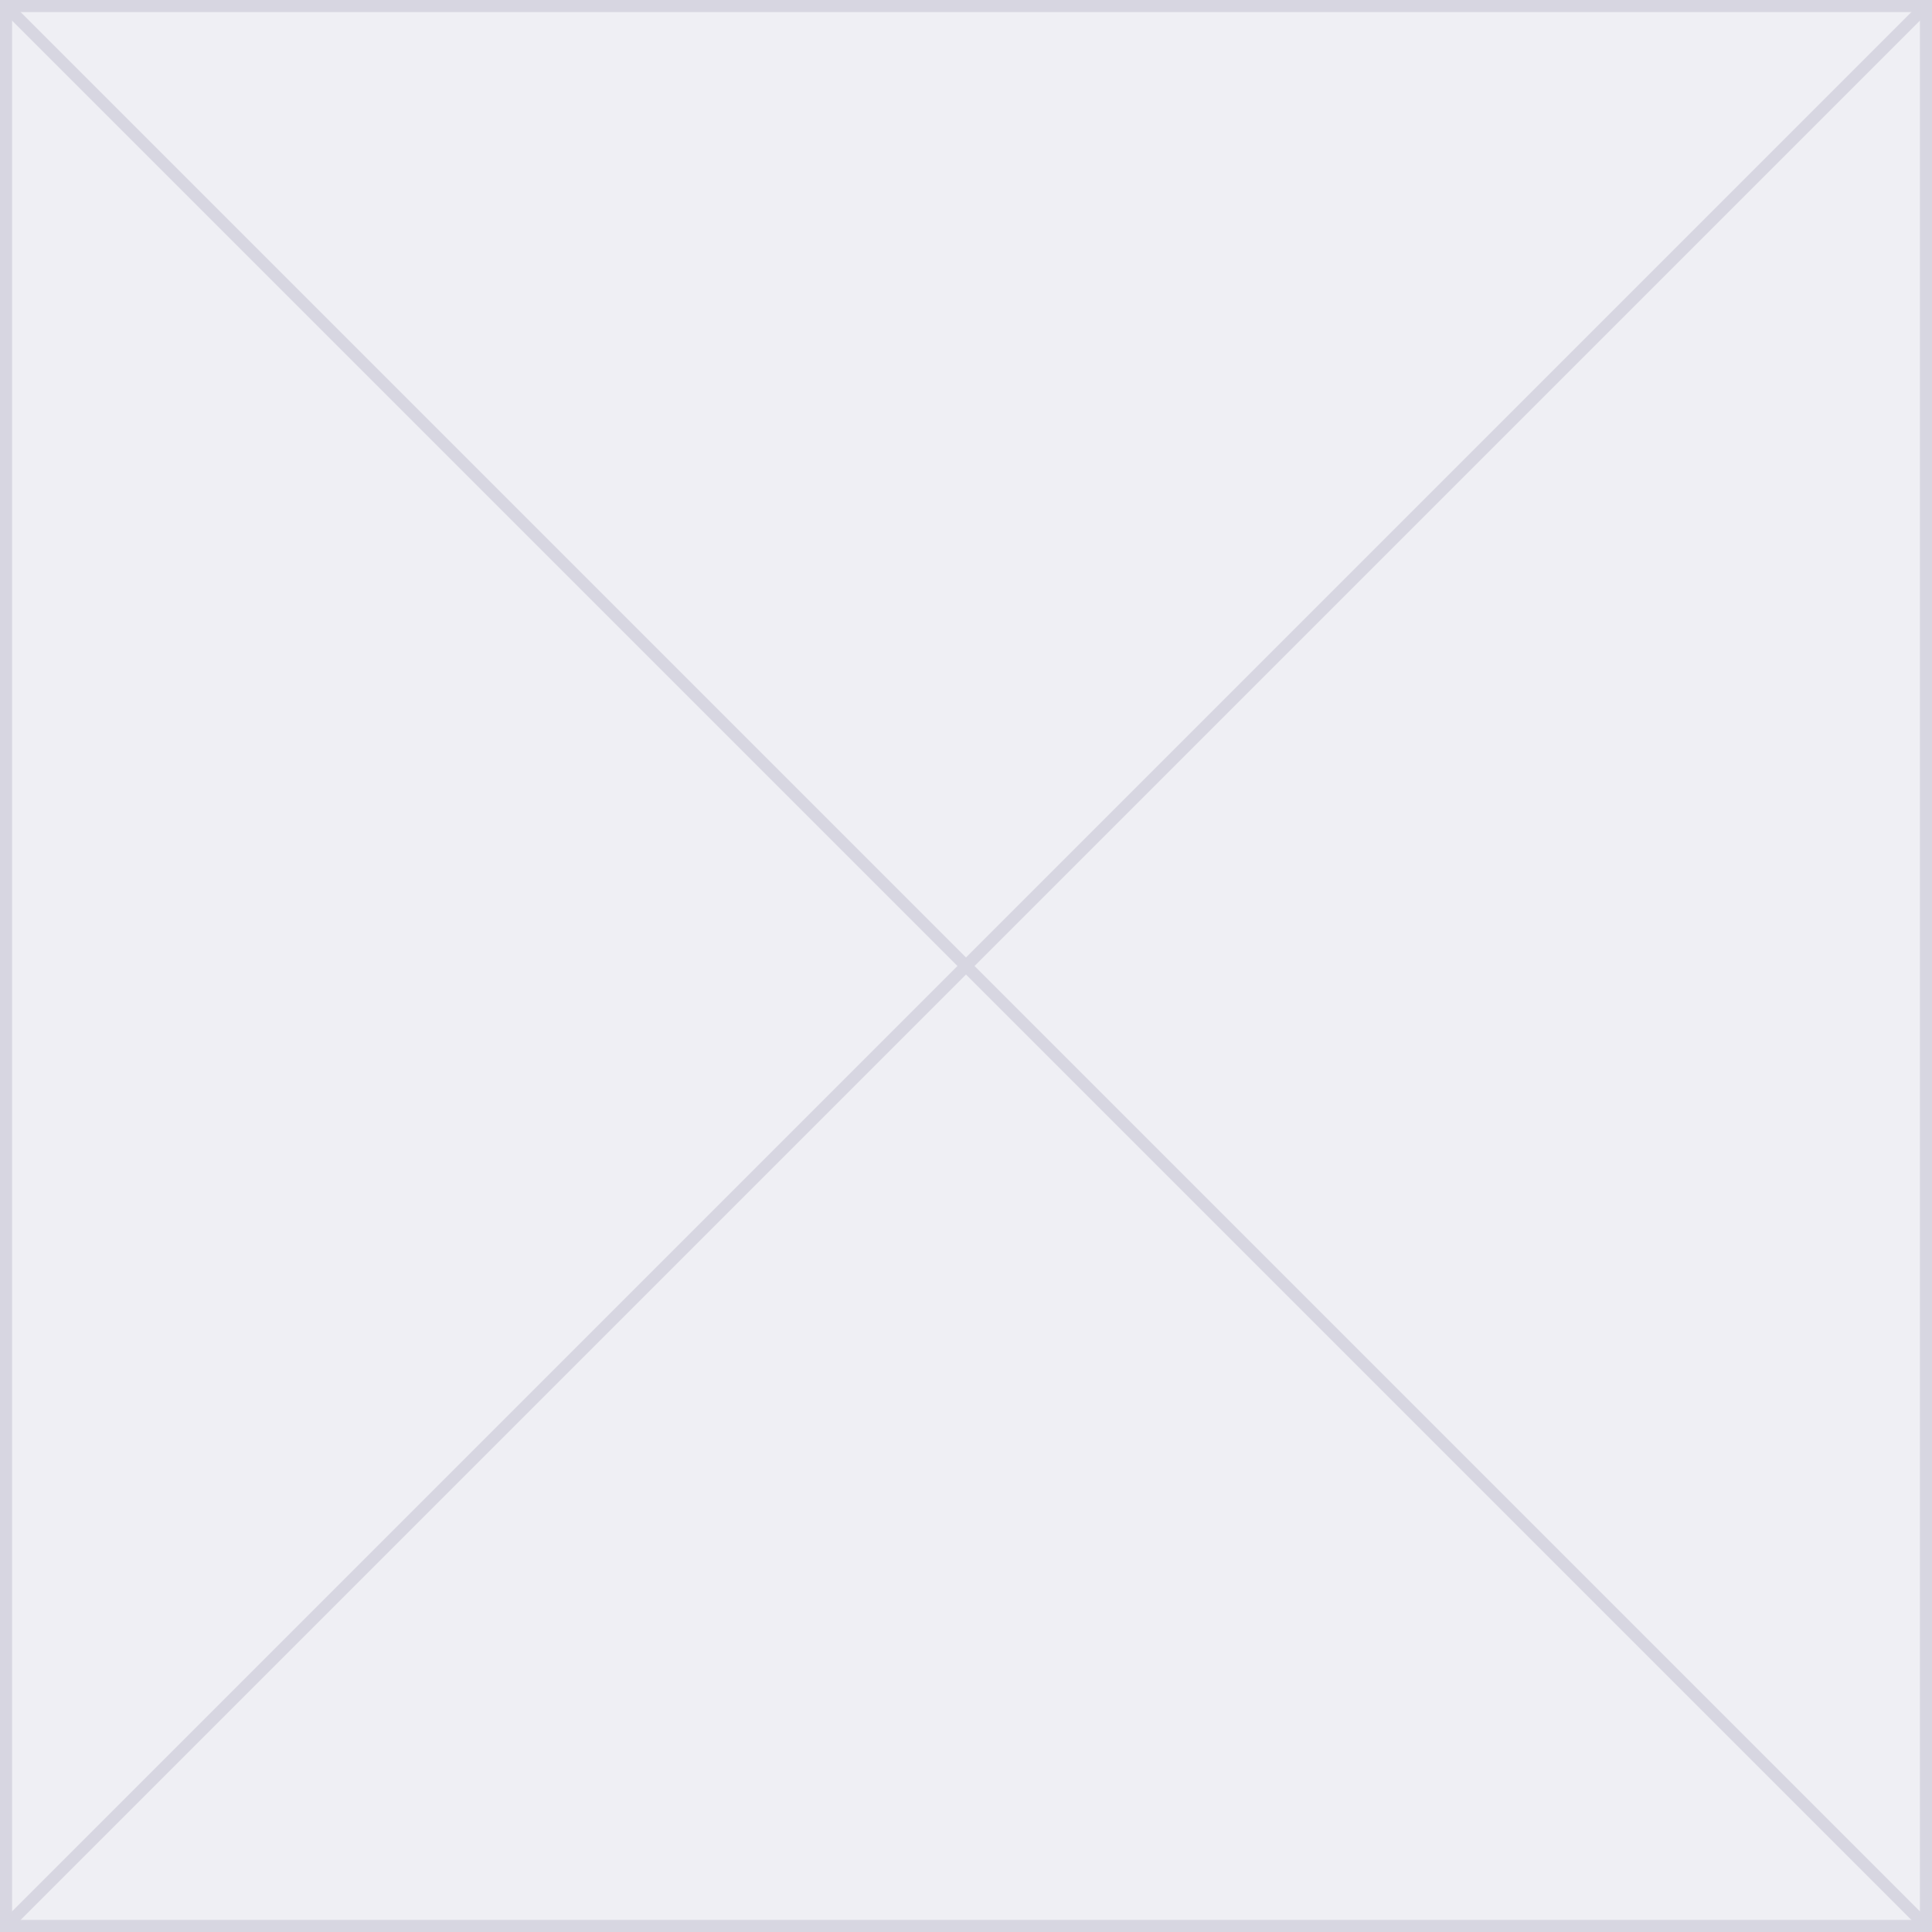
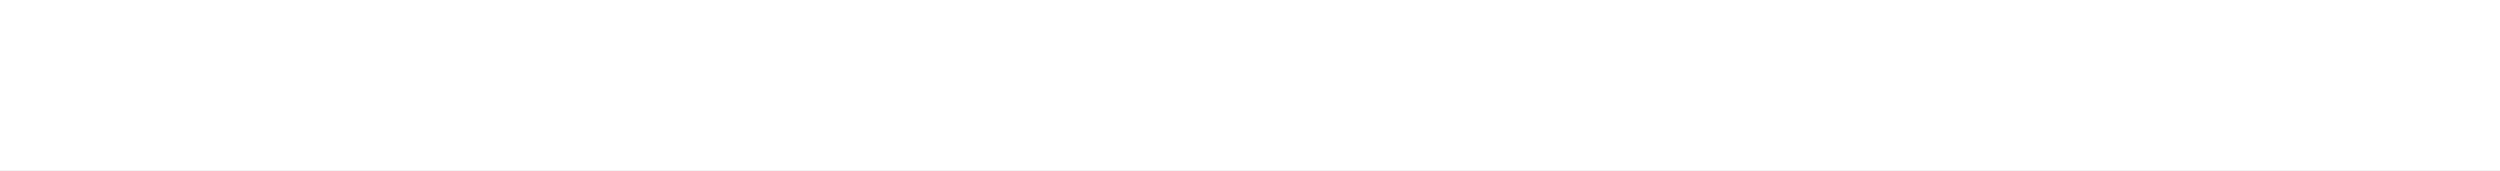
- <svg xmlns="http://www.w3.org/2000/svg" version="1.1" width="160px" height="160px">
-   <g>
-     <path d="M 0.5 0.5  L 159.5 0.5  L 159.5 159.5  L 0.5 159.5  L 0.5 0.5  Z " fill-rule="nonzero" fill="#efeff4" stroke="none" />
-     <path d="M 0.5 0.5  L 159.5 0.5  L 159.5 159.5  L 0.5 159.5  L 0.5 0.5  Z " stroke-width="1" stroke="#d7d6e1" fill="none" />
-     <path d="M 0.354 0.354  L 159.646 159.646  M 159.646 0.354  L 0.354 159.646  " stroke-width="1" stroke="#d7d6e1" fill="none" />
+ <svg xmlns="http://www.w3.org/2000/svg" version="1.1" width="470px" height="32px">
+   <g transform="matrix(1 0 0 1 -197 0 )">
+     <path d="M 0 32  L 0 0  L 470 0  L 470 32  L 275.072 32  L 0 32  Z " fill-rule="nonzero" fill="#ffffff" stroke="none" transform="matrix(1 0 0 1 197 0 )" />
  </g>
</svg>
